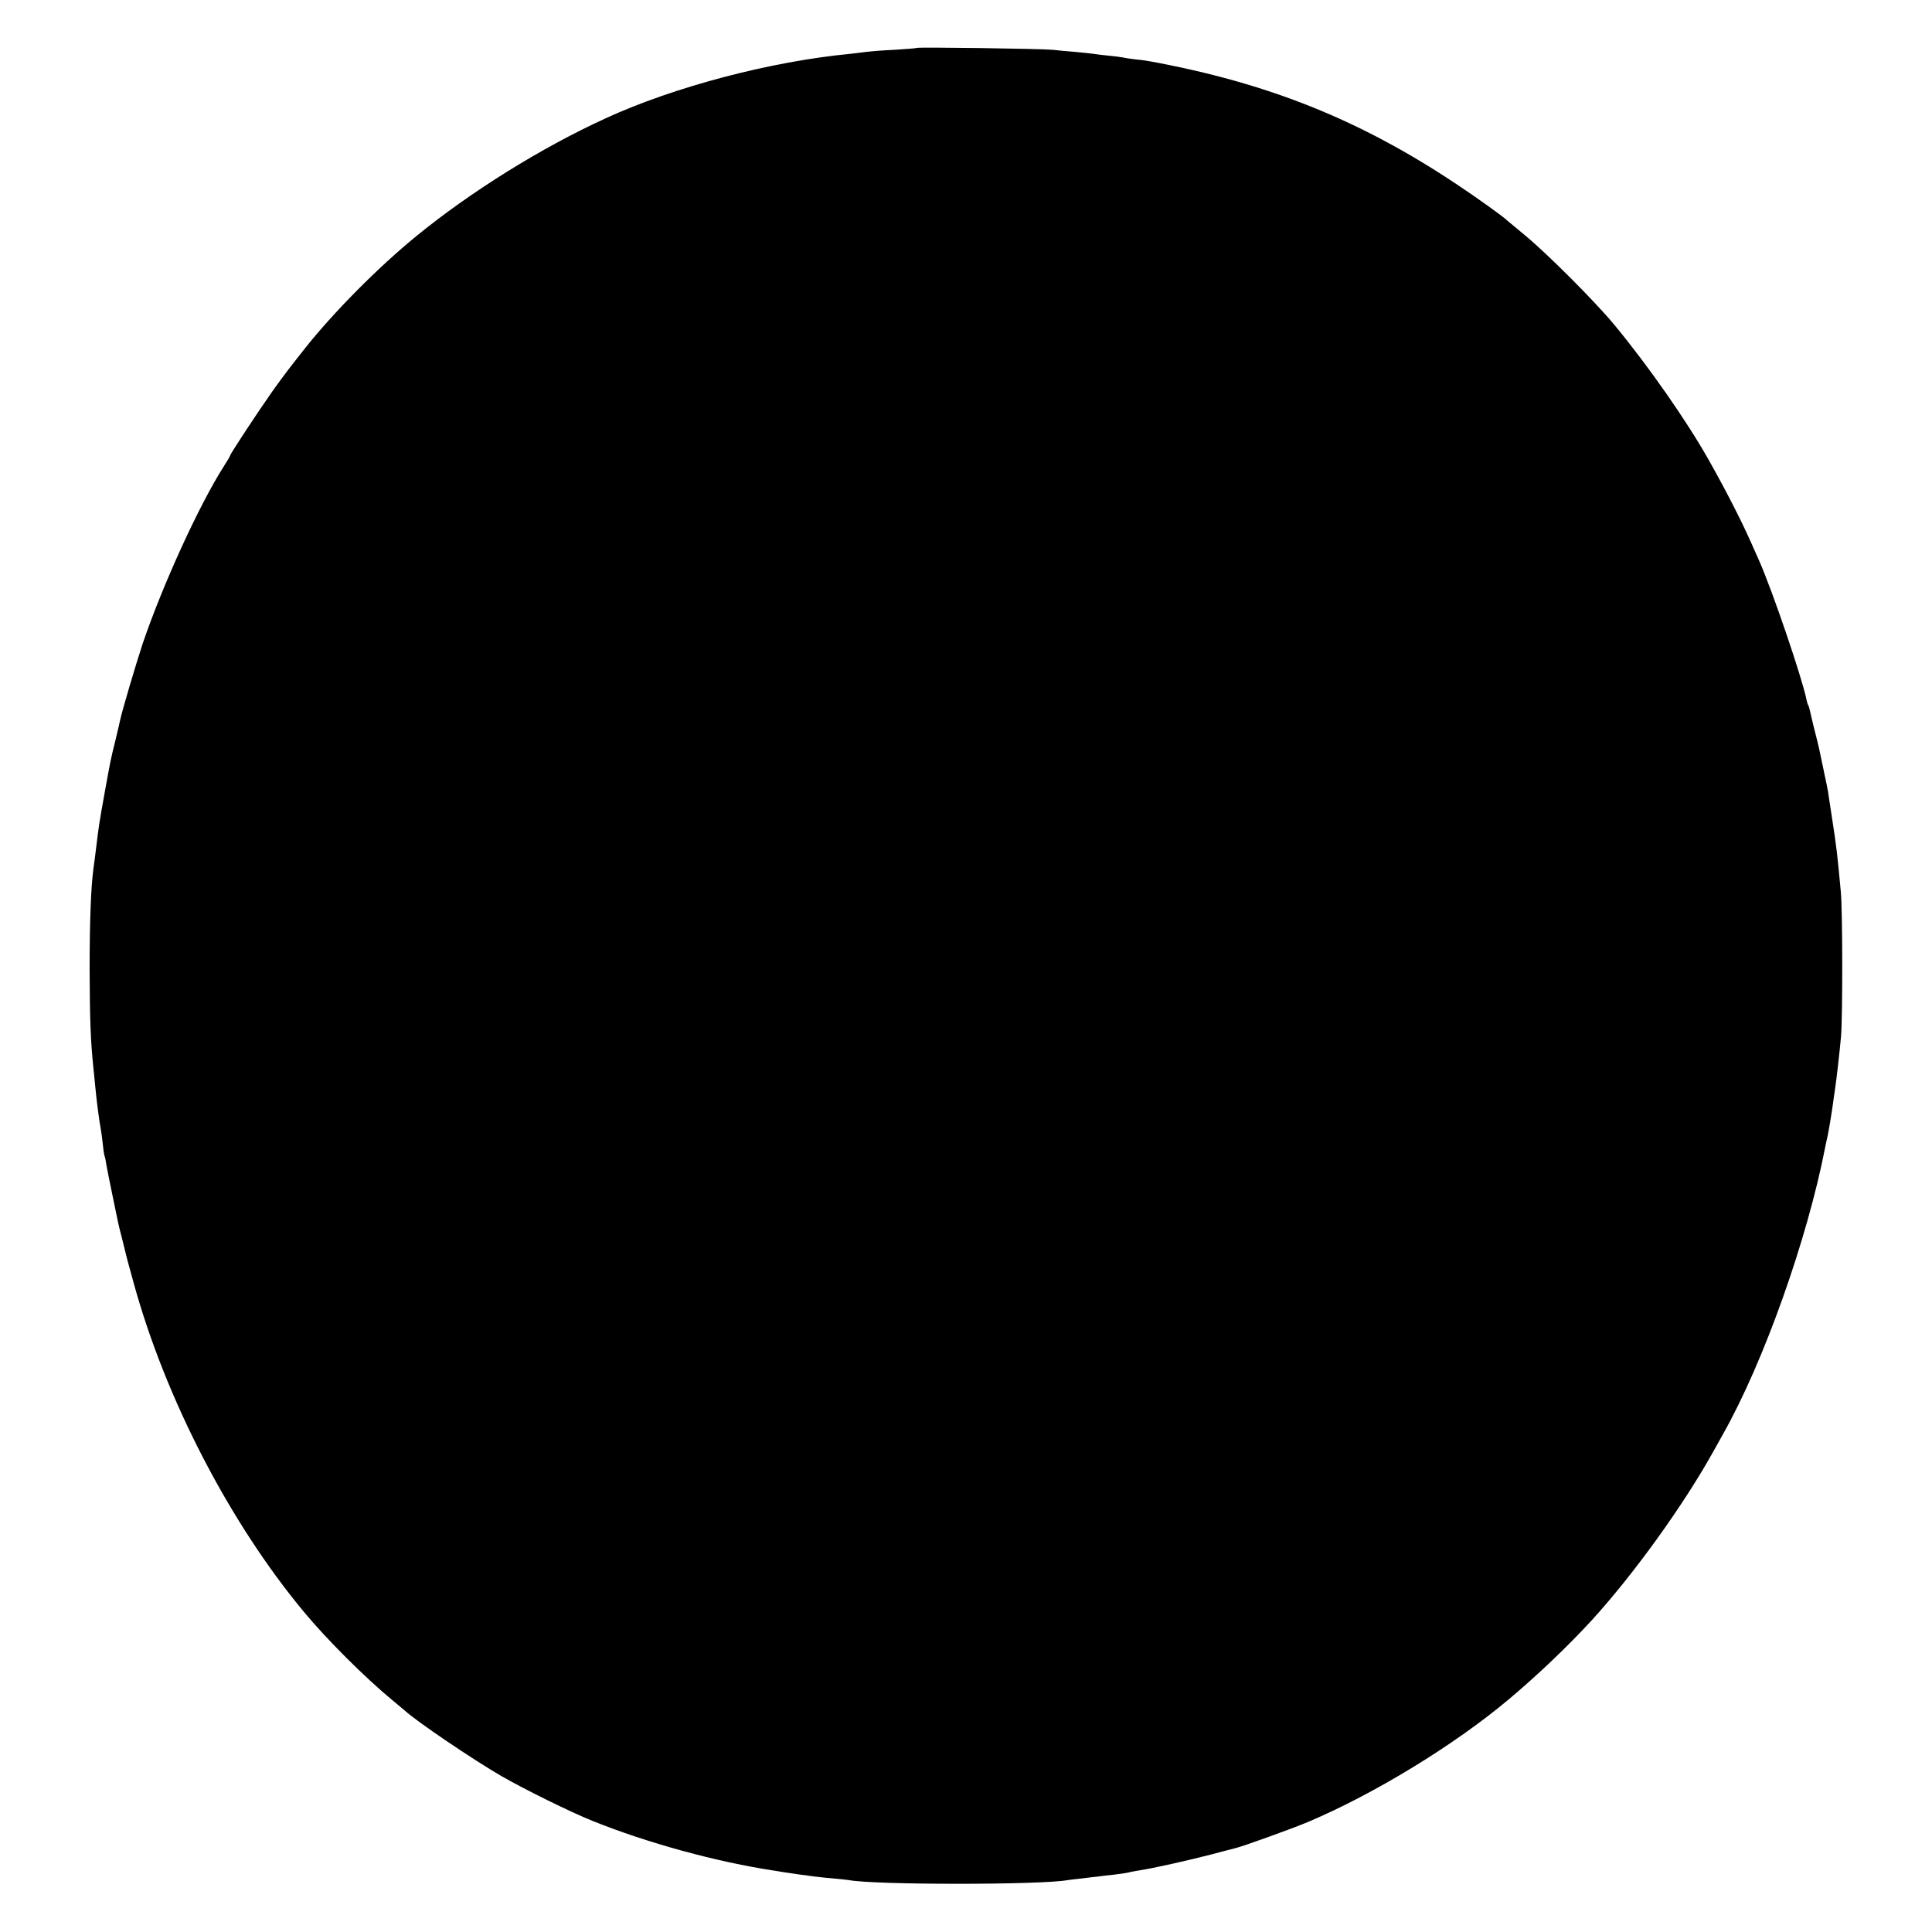
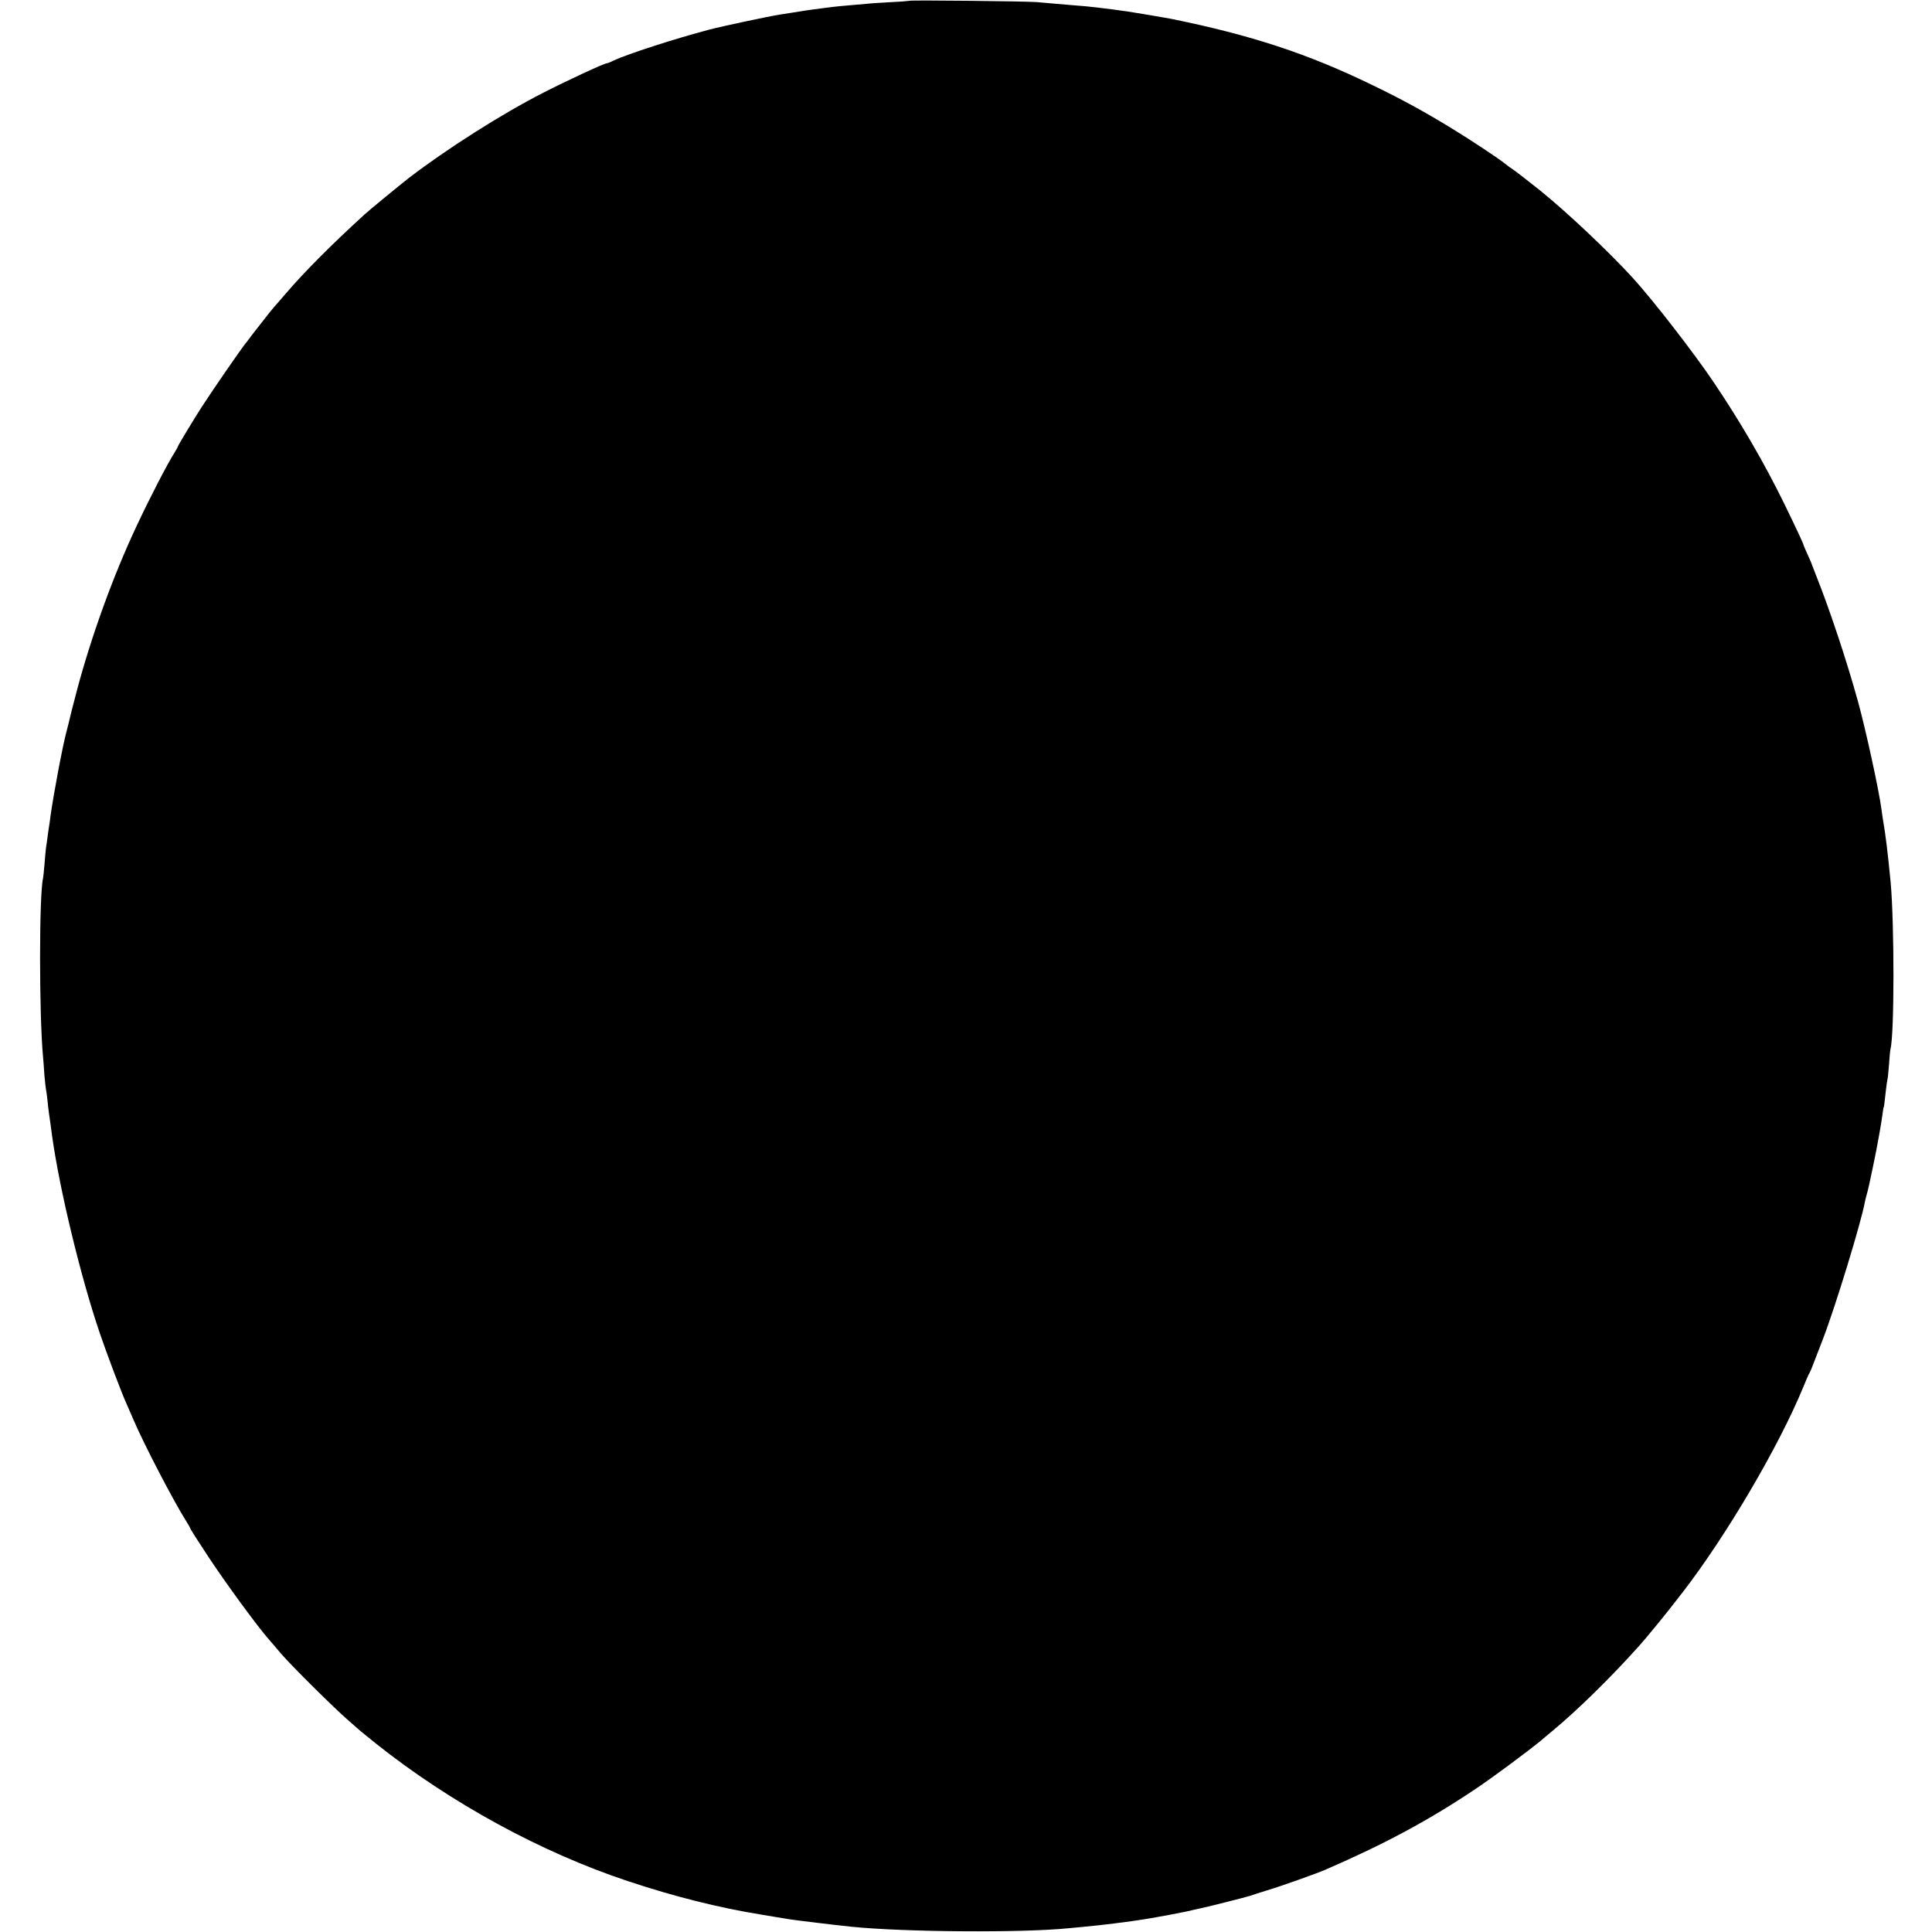
- <svg xmlns="http://www.w3.org/2000/svg" version="1.0" width="1024pt" height="1024pt" viewBox="0 0 1024 1024" preserveAspectRatio="xMidYMid meet">
-   <g transform="translate(0,1024) scale(0.1,-0.1)" fill="#000000" stroke="none">
-     <path d="M4859 9986 c-2 -2 -56 -6 -119 -10 -63 -3 -126 -8 -140 -10 -14 -2 -54 -7 -90 -11 -424 -40 -936 -175 -1300 -342 -343 -157 -718 -391 -1004 -625 -202 -165 -438 -403 -591 -596 -80 -101 -109 -139 -172 -227 -76 -108 -223 -331 -223 -339 0 -3 -15 -29 -34 -58 -133 -209 -325 -631 -430 -940 -36 -109 -111 -362 -120 -408 -3 -14 -14 -62 -25 -107 -24 -97 -25 -101 -56 -273 -29 -161 -32 -180 -45 -290 -6 -47 -12 -98 -15 -115 -13 -100 -20 -276 -20 -535 1 -264 5 -374 20 -520 3 -25 7 -70 10 -100 6 -65 19 -170 30 -230 2 -8 6 -42 10 -75 3 -32 8 -62 10 -65 2 -3 6 -23 9 -45 4 -22 18 -94 32 -160 14 -66 27 -131 30 -145 3 -14 12 -52 21 -85 8 -33 17 -68 19 -77 5 -22 7 -29 43 -160 168 -610 506 -1264 899 -1738 123 -149 331 -356 476 -475 27 -22 54 -45 60 -50 62 -58 367 -264 516 -350 126 -72 361 -188 480 -236 293 -118 660 -218 965 -264 22 -4 81 -13 130 -20 50 -7 126 -17 169 -20 43 -4 86 -8 96 -10 135 -26 1020 -26 1159 0 9 1 43 6 76 9 33 4 71 9 85 10 14 2 52 7 85 10 33 4 67 9 75 11 8 3 33 7 55 11 70 10 266 54 385 85 63 17 122 32 130 34 41 10 296 102 380 137 353 149 779 409 1069 653 150 126 314 282 441 421 221 243 482 605 640 889 18 33 42 76 53 95 217 385 447 1034 542 1525 5 22 9 45 11 50 5 23 24 134 29 175 3 25 8 56 10 70 9 58 26 209 33 289 9 117 8 656 -1 761 -19 206 -23 240 -47 395 -6 39 -13 86 -16 105 -2 19 -8 53 -13 75 -5 22 -14 65 -20 95 -18 87 -18 91 -46 200 -9 36 -18 76 -21 89 -3 14 -7 28 -10 33 -3 4 -7 18 -9 29 -22 111 -180 577 -252 739 -14 30 -31 71 -40 90 -52 118 -137 284 -228 445 -117 207 -321 499 -500 715 -101 122 -354 375 -470 471 -49 41 -92 76 -95 79 -14 16 -169 127 -266 191 -513 343 -1002 539 -1629 654 -16 3 -50 8 -75 10 -25 3 -54 7 -65 10 -11 2 -47 7 -80 10 -33 3 -70 8 -82 10 -12 2 -55 6 -95 10 -40 3 -93 8 -118 11 -56 6 -715 15 -721 10z" />
+ <svg xmlns="http://www.w3.org/2000/svg" version="1.0" width="1280pt" height="1280pt" viewBox="0 0 1280 1280" preserveAspectRatio="xMidYMid meet">
+   <g transform="translate(0,1280) scale(0.1,-0.1)" fill="#000000" stroke="none">
+     <path d="M6028 12795 c-2 -1 -57 -6 -123 -9 -66 -4 -138 -8 -160 -11 -22 -2 -74 -6 -115 -10 -41 -3 -88 -8 -105 -10 -16 -2 -52 -7 -80 -10 -45 -5 -121 -16 -210 -31 -16 -2 -46 -7 -65 -10 -81 -13 -382 -77 -470 -100 -228 -60 -546 -163 -634 -205 -22 -11 -43 -19 -48 -19 -16 0 -266 -116 -418 -194 -278 -142 -641 -373 -895 -568 -56 -44 -260 -211 -290 -239 -235 -215 -396 -378 -527 -530 -25 -30 -58 -67 -73 -84 -14 -16 -45 -55 -68 -85 -23 -30 -44 -57 -47 -60 -3 -3 -18 -23 -35 -45 -16 -22 -33 -44 -38 -50 -29 -35 -218 -309 -293 -425 -50 -78 -154 -250 -154 -255 0 -3 -11 -23 -24 -44 -48 -76 -162 -296 -251 -486 -152 -323 -296 -718 -393 -1080 -28 -105 -50 -193 -57 -225 -2 -8 -8 -33 -14 -55 -27 -100 -86 -416 -107 -565 -2 -19 -6 -48 -9 -65 -3 -16 -7 -48 -10 -70 -3 -22 -7 -53 -10 -70 -2 -16 -7 -66 -10 -110 -4 -44 -8 -87 -10 -95 -26 -106 -26 -902 0 -1180 2 -19 6 -73 9 -120 4 -47 9 -92 11 -100 2 -8 7 -42 10 -75 3 -33 8 -71 10 -85 7 -49 18 -125 20 -145 50 -358 191 -941 317 -1310 44 -130 144 -395 177 -467 15 -35 36 -83 47 -108 64 -151 266 -540 347 -667 15 -24 27 -45 27 -48 0 -4 55 -90 123 -193 113 -171 322 -457 397 -542 17 -19 54 -63 83 -97 68 -79 351 -360 447 -443 41 -36 77 -67 80 -70 3 -3 48 -39 100 -81 495 -394 1095 -721 1670 -912 307 -102 600 -176 885 -222 17 -3 57 -9 90 -15 33 -6 74 -12 90 -15 43 -7 308 -39 415 -50 351 -36 1138 -41 1440 -10 19 2 62 6 95 9 106 9 315 35 410 51 73 11 266 48 295 55 19 5 46 11 60 14 40 7 312 76 340 85 14 5 66 22 115 37 88 26 327 111 389 138 390 169 688 329 1001 540 106 71 347 250 425 315 30 25 63 54 75 63 170 141 385 352 575 564 38 41 198 237 240 293 14 18 34 45 46 59 290 375 640 970 801 1362 19 47 38 90 42 95 4 6 20 44 35 85 16 41 40 104 54 140 81 210 255 778 278 910 3 14 9 39 14 55 10 32 64 291 76 365 4 25 8 47 9 50 2 7 18 110 21 135 1 11 3 20 4 20 2 0 3 9 15 115 4 36 9 67 10 70 2 3 6 46 10 95 3 50 8 97 10 105 26 99 26 827 1 1105 -19 195 -34 321 -51 415 -2 14 -7 45 -10 70 -18 133 -105 530 -156 715 -75 270 -184 598 -272 820 -17 44 -32 82 -33 85 0 3 -12 31 -27 64 -15 32 -27 60 -27 62 0 8 -43 100 -126 271 -135 276 -292 546 -472 813 -133 197 -400 541 -531 685 -160 176 -438 438 -616 582 -76 61 -163 128 -185 143 -13 8 -35 24 -49 36 -41 33 -226 156 -341 226 -180 111 -338 198 -535 293 -427 208 -806 333 -1340 441 -29 6 -244 42 -285 48 -157 22 -256 34 -345 40 -38 3 -97 8 -130 11 -33 3 -89 8 -125 11 -71 6 -836 14 -842 9z" />
  </g>
</svg>
